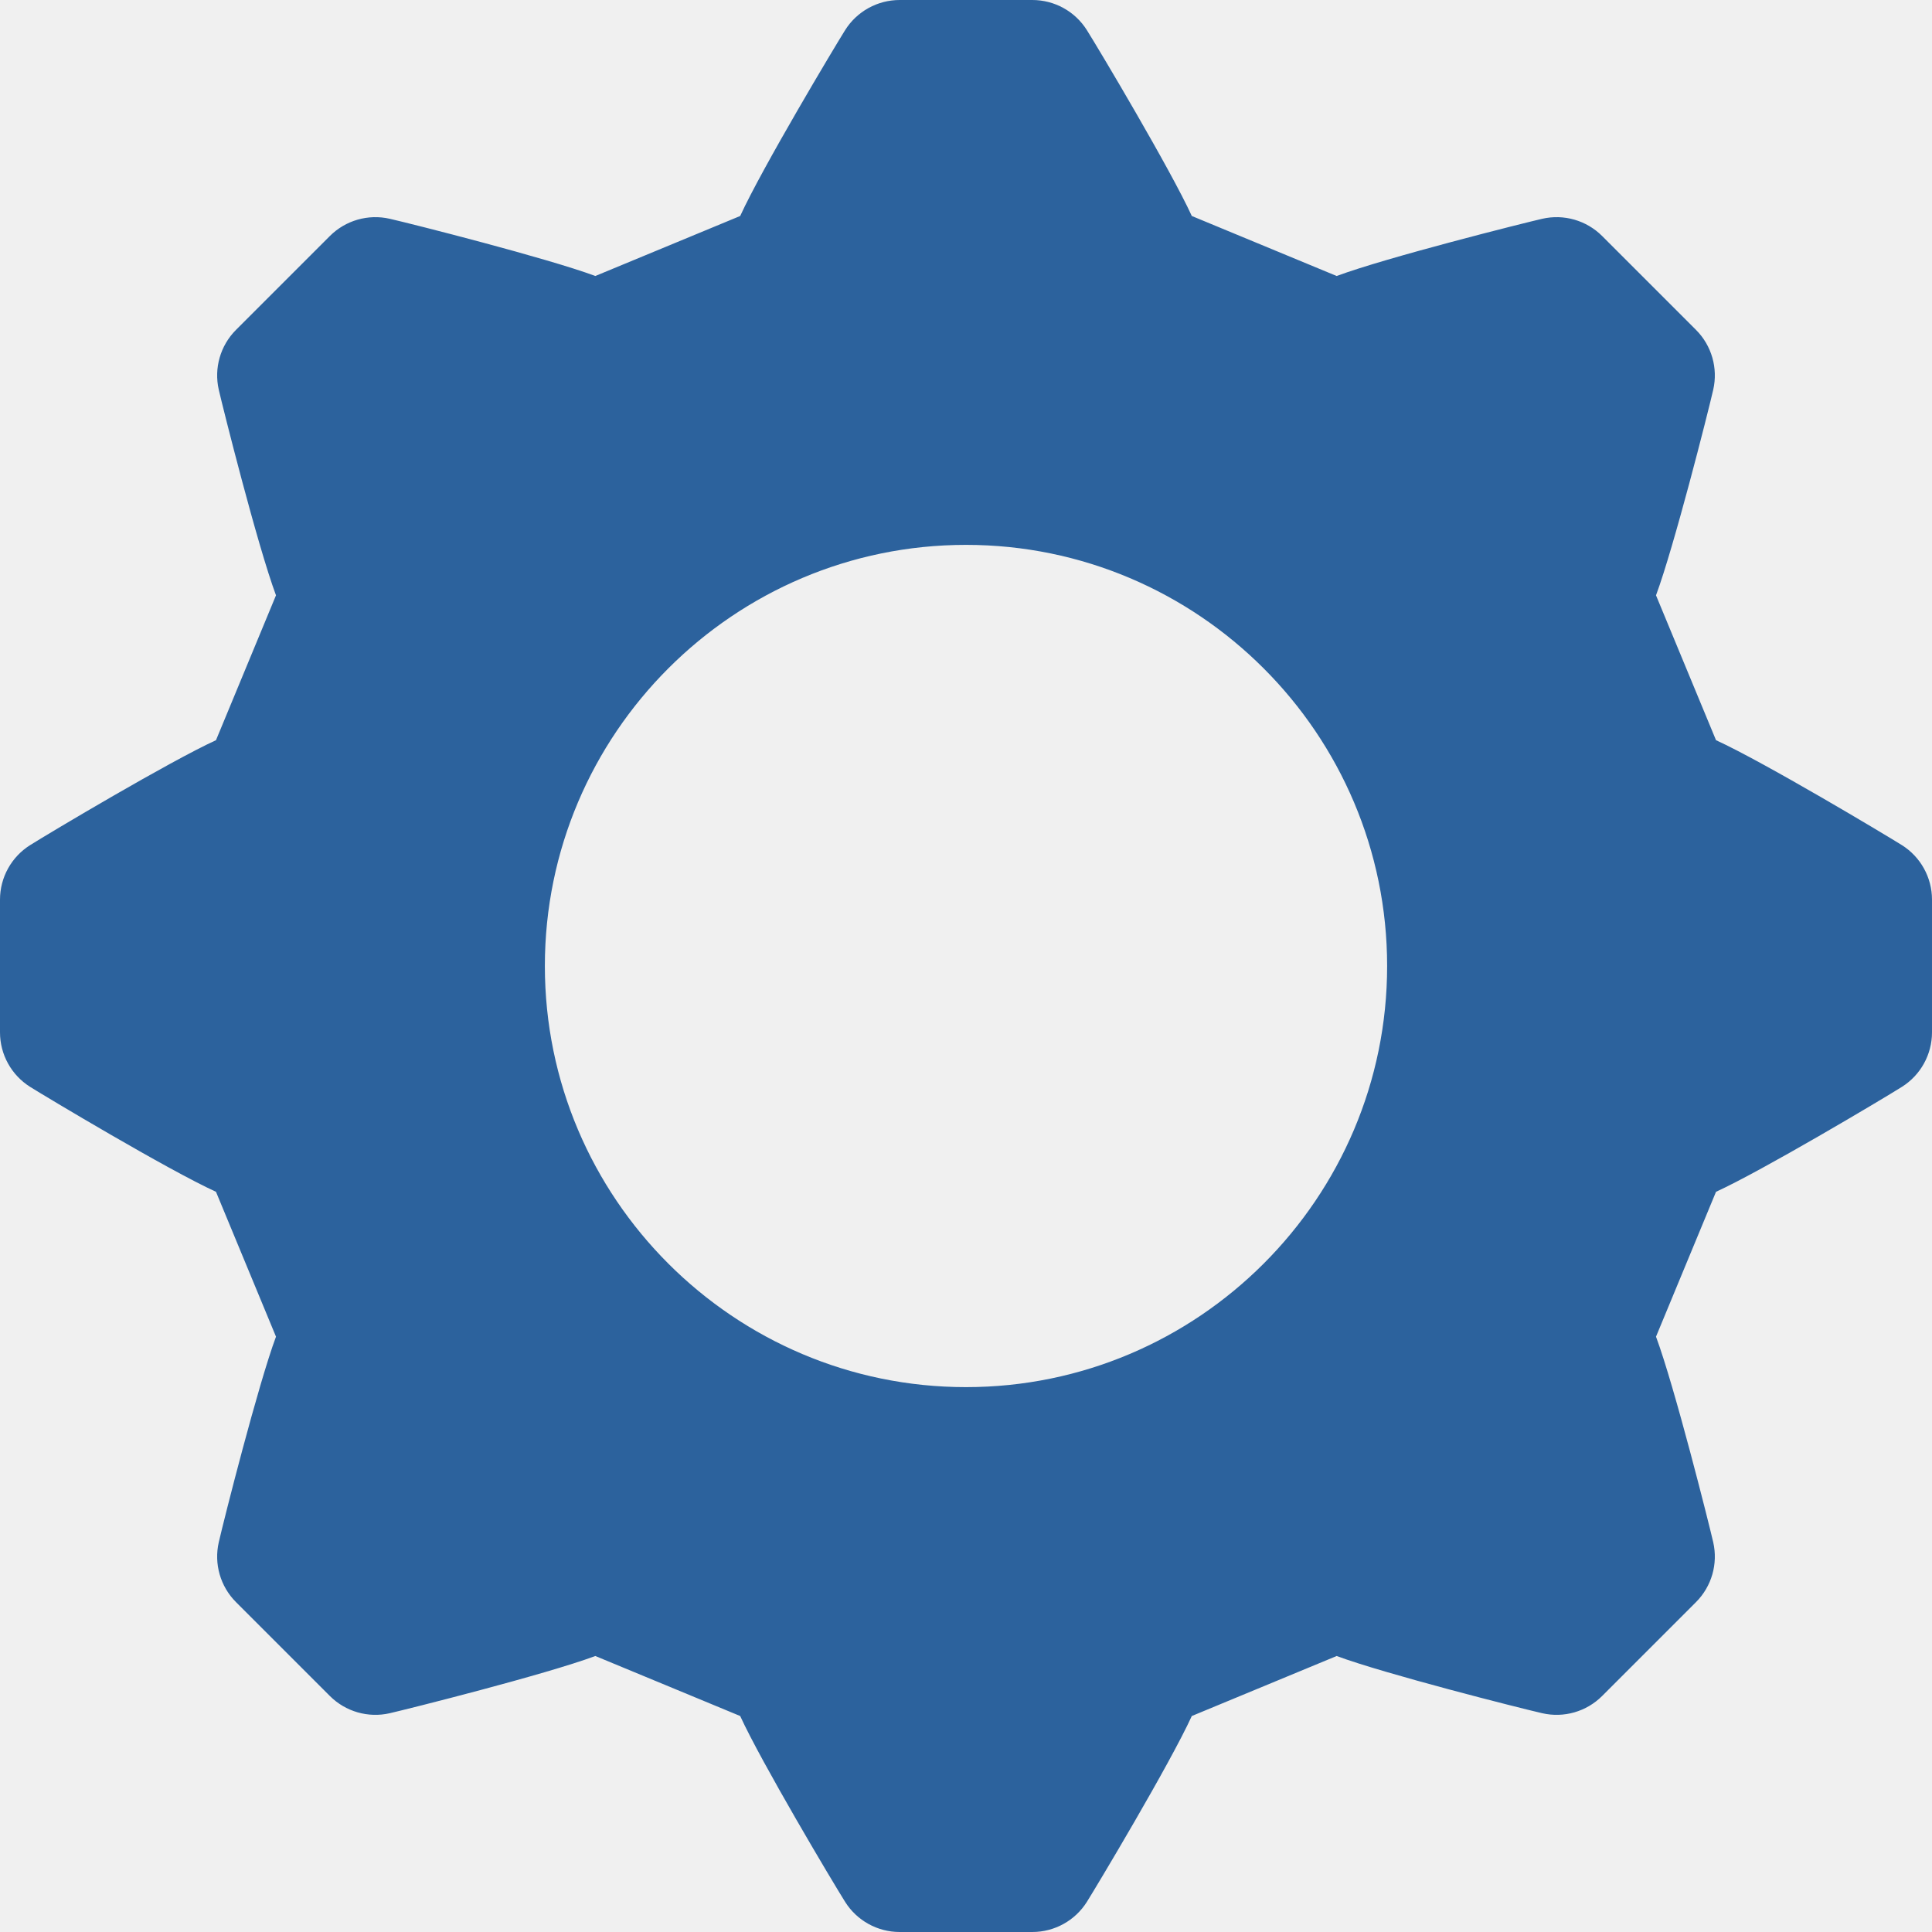
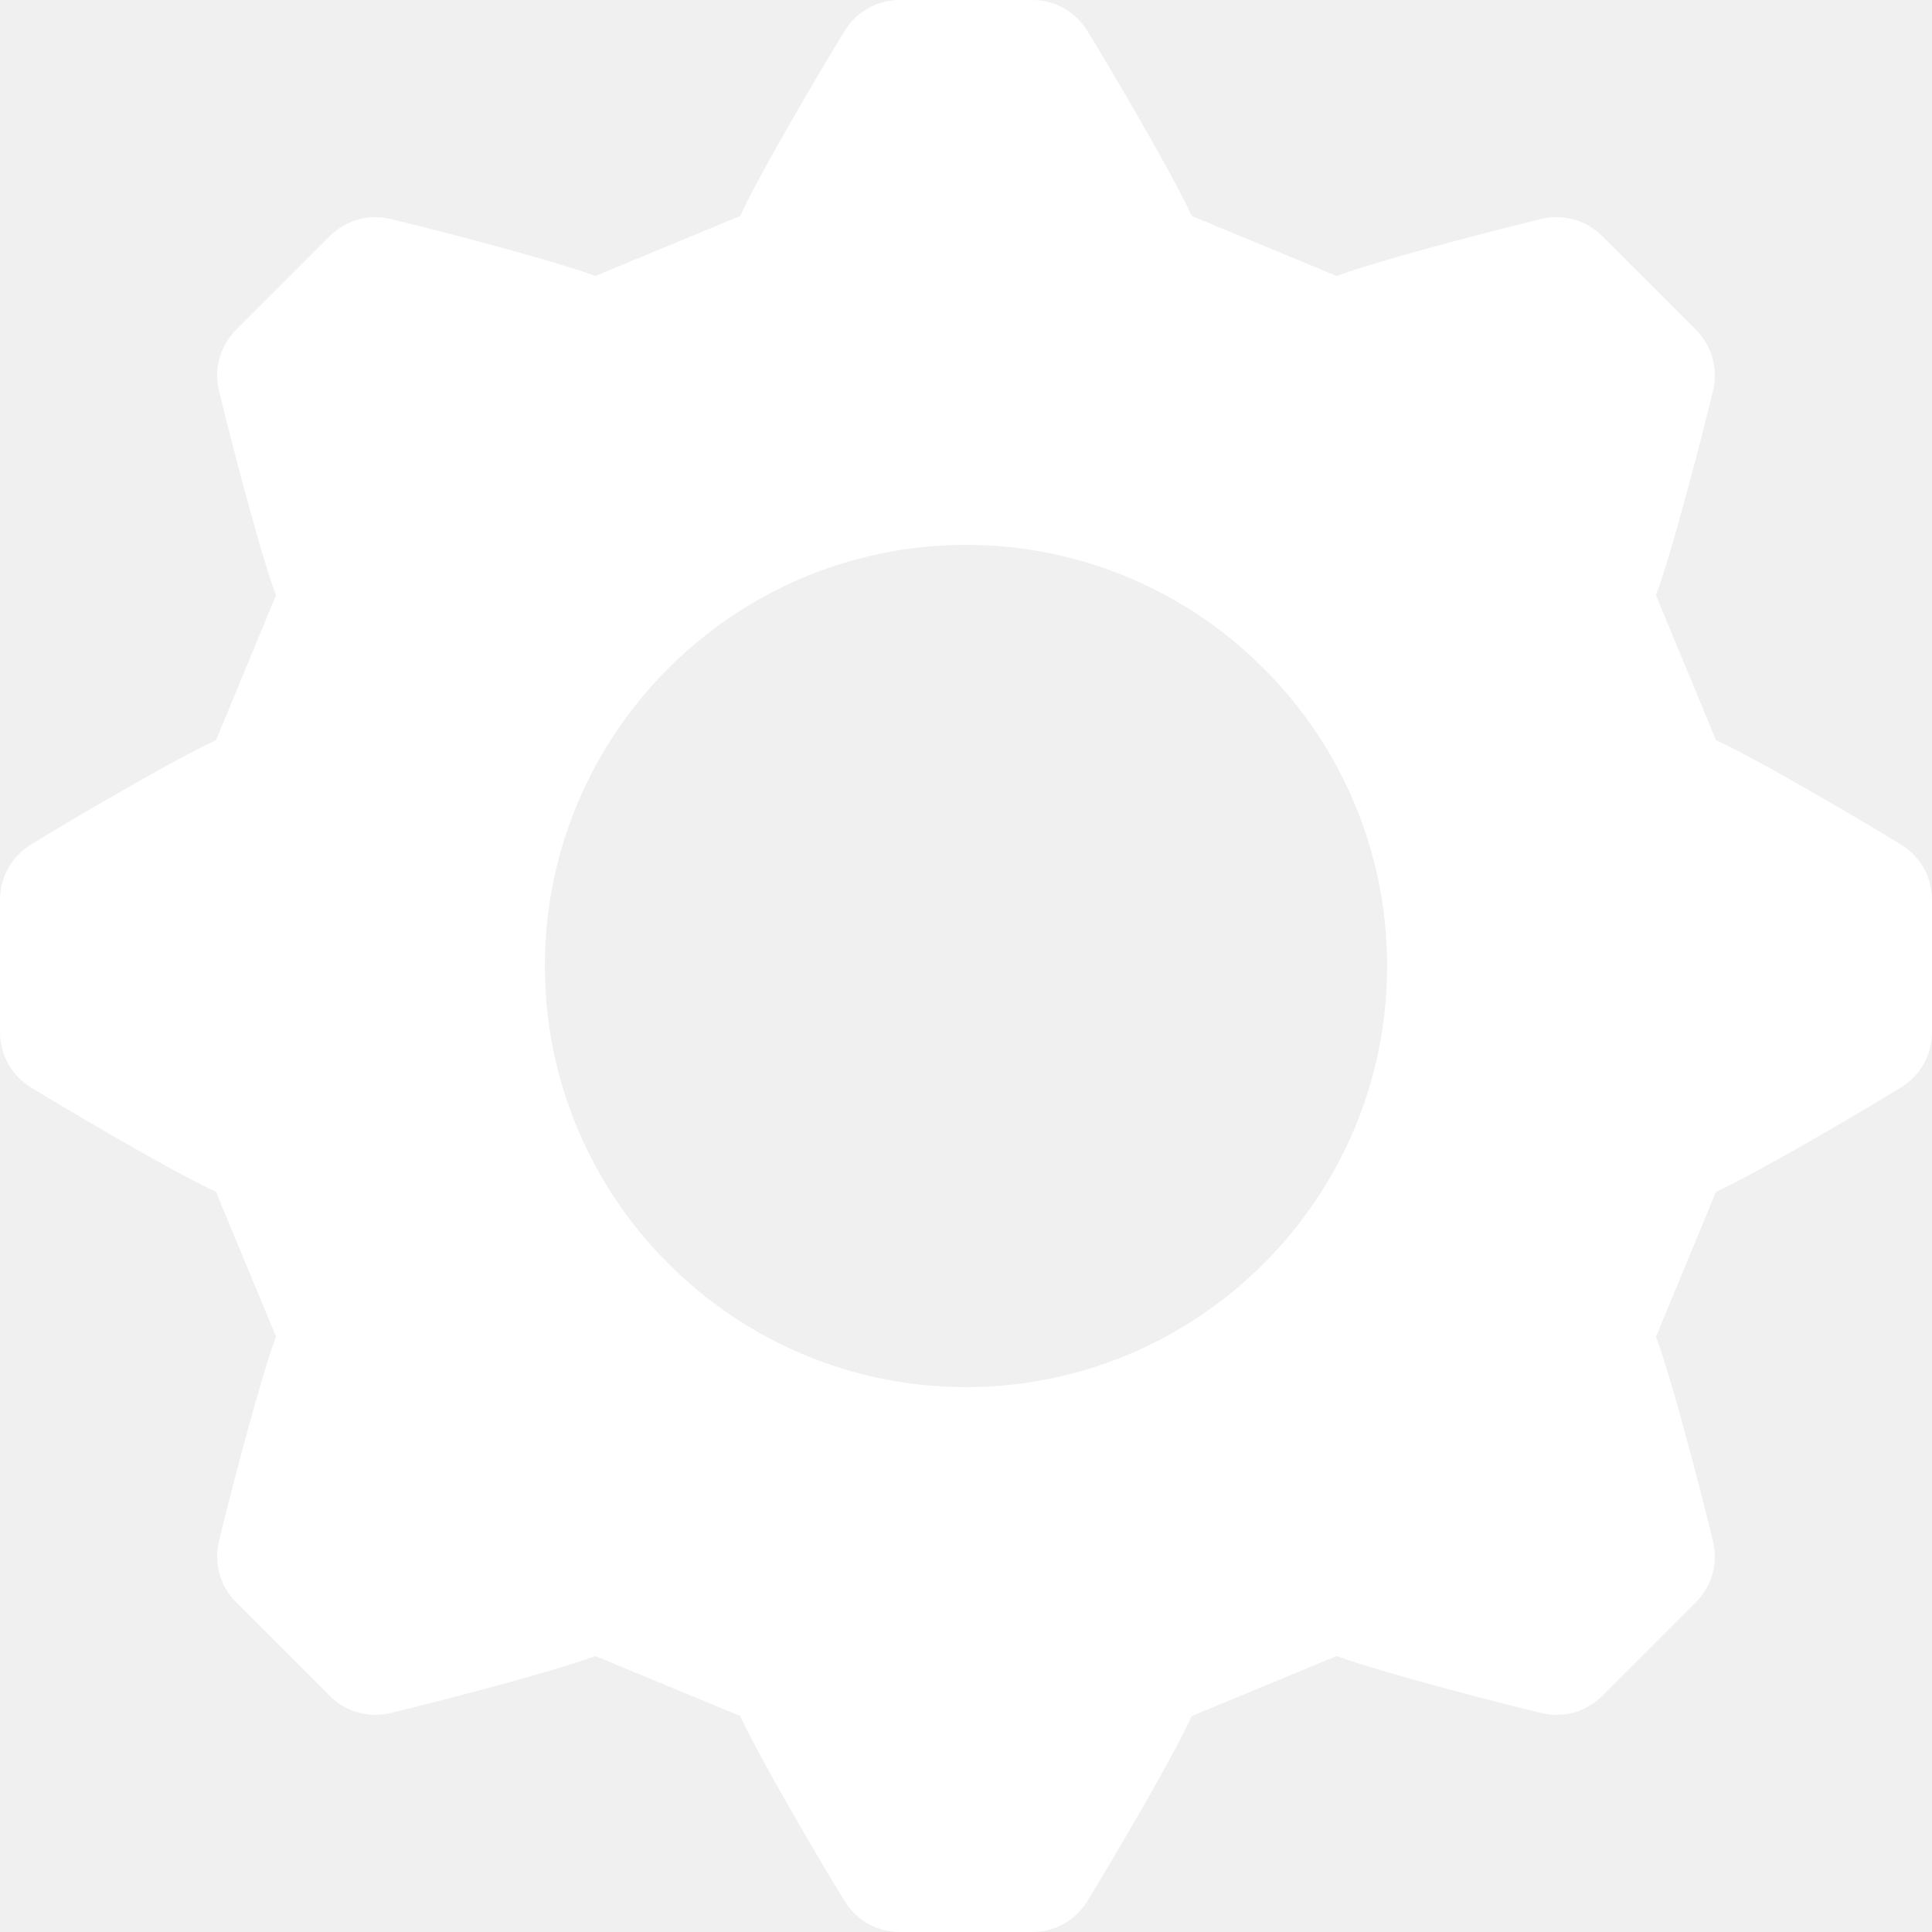
<svg xmlns="http://www.w3.org/2000/svg" version="1.1" id="Layer_1" x="0px" y="0px" viewBox="0 0 512.001 512.001" style="enable-background:new 0 0 512.001 512.001;" xml:space="preserve" width="512px" height="512px">
  <g>
    <g>
      <g>
-         <path d="M504.008,223.961c-4.121-2.587-36.412-21.931-49.246-27.802l-15.903-38.392c4.725-12.695,13.752-48.308,15.164-54.482    c1.307-5.724-0.418-11.718-4.57-15.87l-24.868-24.867c-4.151-4.152-10.147-5.878-15.87-4.57    c-4.682,1.071-41.226,10.23-54.482,15.164L315.84,57.239c-5.618-12.28-24.386-43.807-27.802-49.246    c-3.121-4.973-8.581-7.992-14.453-7.992h-35.17c-5.872,0-11.332,3.019-14.454,7.992c-2.587,4.121-21.931,36.412-27.802,49.246    l-38.392,15.903c-12.695-4.725-48.308-13.752-54.482-15.164c-5.724-1.307-11.718,0.419-15.87,4.57L62.547,87.416    c-4.152,4.152-5.878,10.146-4.57,15.87c1.071,4.682,10.23,41.226,15.164,54.482L57.238,196.16    c-12.28,5.618-43.807,24.386-49.246,27.802C3.019,227.083,0,232.543,0,238.415v35.17c0,5.872,3.019,11.332,7.992,14.454    c4.121,2.587,36.412,21.931,49.246,27.802l15.903,38.392c-4.725,12.695-13.752,48.308-15.164,54.482    c-1.307,5.724,0.418,11.718,4.57,15.87l24.868,24.868c4.152,4.152,10.148,5.879,15.87,4.57    c4.682-1.071,41.226-10.23,54.482-15.164l38.392,15.903c5.618,12.28,24.386,43.807,27.802,49.246    c3.122,4.973,8.582,7.992,14.454,7.992h35.17c5.872,0,11.332-3.019,14.454-7.992c2.587-4.121,21.931-36.412,27.802-49.246    l38.392-15.903c12.695,4.725,48.308,13.752,54.482,15.164c5.726,1.31,11.719-0.418,15.87-4.57l24.868-24.868    c4.152-4.152,5.878-10.146,4.57-15.87c-1.071-4.682-10.23-41.226-15.164-54.482l15.903-38.392    c12.28-5.618,43.807-24.386,49.246-27.802c4.973-3.122,7.992-8.582,7.992-14.454v-35.17    C512,232.543,508.981,227.083,504.008,223.961z M256,367.605c-61.539,0-111.605-50.066-111.605-111.605    S194.461,144.396,256,144.396s111.605,50.066,111.605,111.605S317.539,367.605,256,367.605z" class="active-path" fill="#2C629D" />
+         <path d="M504.008,223.961c-4.121-2.587-36.412-21.931-49.246-27.802l-15.903-38.392c4.725-12.695,13.752-48.308,15.164-54.482    c1.307-5.724-0.418-11.718-4.57-15.87l-24.868-24.867c-4.151-4.152-10.147-5.878-15.87-4.57    c-4.682,1.071-41.226,10.23-54.482,15.164L315.84,57.239c-5.618-12.28-24.386-43.807-27.802-49.246    c-3.121-4.973-8.581-7.992-14.453-7.992h-35.17c-5.872,0-11.332,3.019-14.454,7.992c-2.587,4.121-21.931,36.412-27.802,49.246    l-38.392,15.903c-12.695-4.725-48.308-13.752-54.482-15.164c-5.724-1.307-11.718,0.419-15.87,4.57L62.547,87.416    c-4.152,4.152-5.878,10.146-4.57,15.87c1.071,4.682,10.23,41.226,15.164,54.482L57.238,196.16    c-12.28,5.618-43.807,24.386-49.246,27.802C3.019,227.083,0,232.543,0,238.415v35.17c0,5.872,3.019,11.332,7.992,14.454    c4.121,2.587,36.412,21.931,49.246,27.802l15.903,38.392c-4.725,12.695-13.752,48.308-15.164,54.482    c-1.307,5.724,0.418,11.718,4.57,15.87l24.868,24.868c4.152,4.152,10.148,5.879,15.87,4.57    c4.682-1.071,41.226-10.23,54.482-15.164l38.392,15.903c5.618,12.28,24.386,43.807,27.802,49.246    c3.122,4.973,8.582,7.992,14.454,7.992h35.17c5.872,0,11.332-3.019,14.454-7.992c2.587-4.121,21.931-36.412,27.802-49.246    l38.392-15.903c12.695,4.725,48.308,13.752,54.482,15.164c5.726,1.31,11.719-0.418,15.87-4.57l24.868-24.868    c4.152-4.152,5.878-10.146,4.57-15.87c-1.071-4.682-10.23-41.226-15.164-54.482l15.903-38.392    c12.28-5.618,43.807-24.386,49.246-27.802c4.973-3.122,7.992-8.582,7.992-14.454v-35.17    C512,232.543,508.981,227.083,504.008,223.961z M256,367.605c-61.539,0-111.605-50.066-111.605-111.605    S194.461,144.396,256,144.396s111.605,50.066,111.605,111.605S317.539,367.605,256,367.605z" class="active-path" fill="white" />
      </g>
    </g>
  </g>
</svg>
